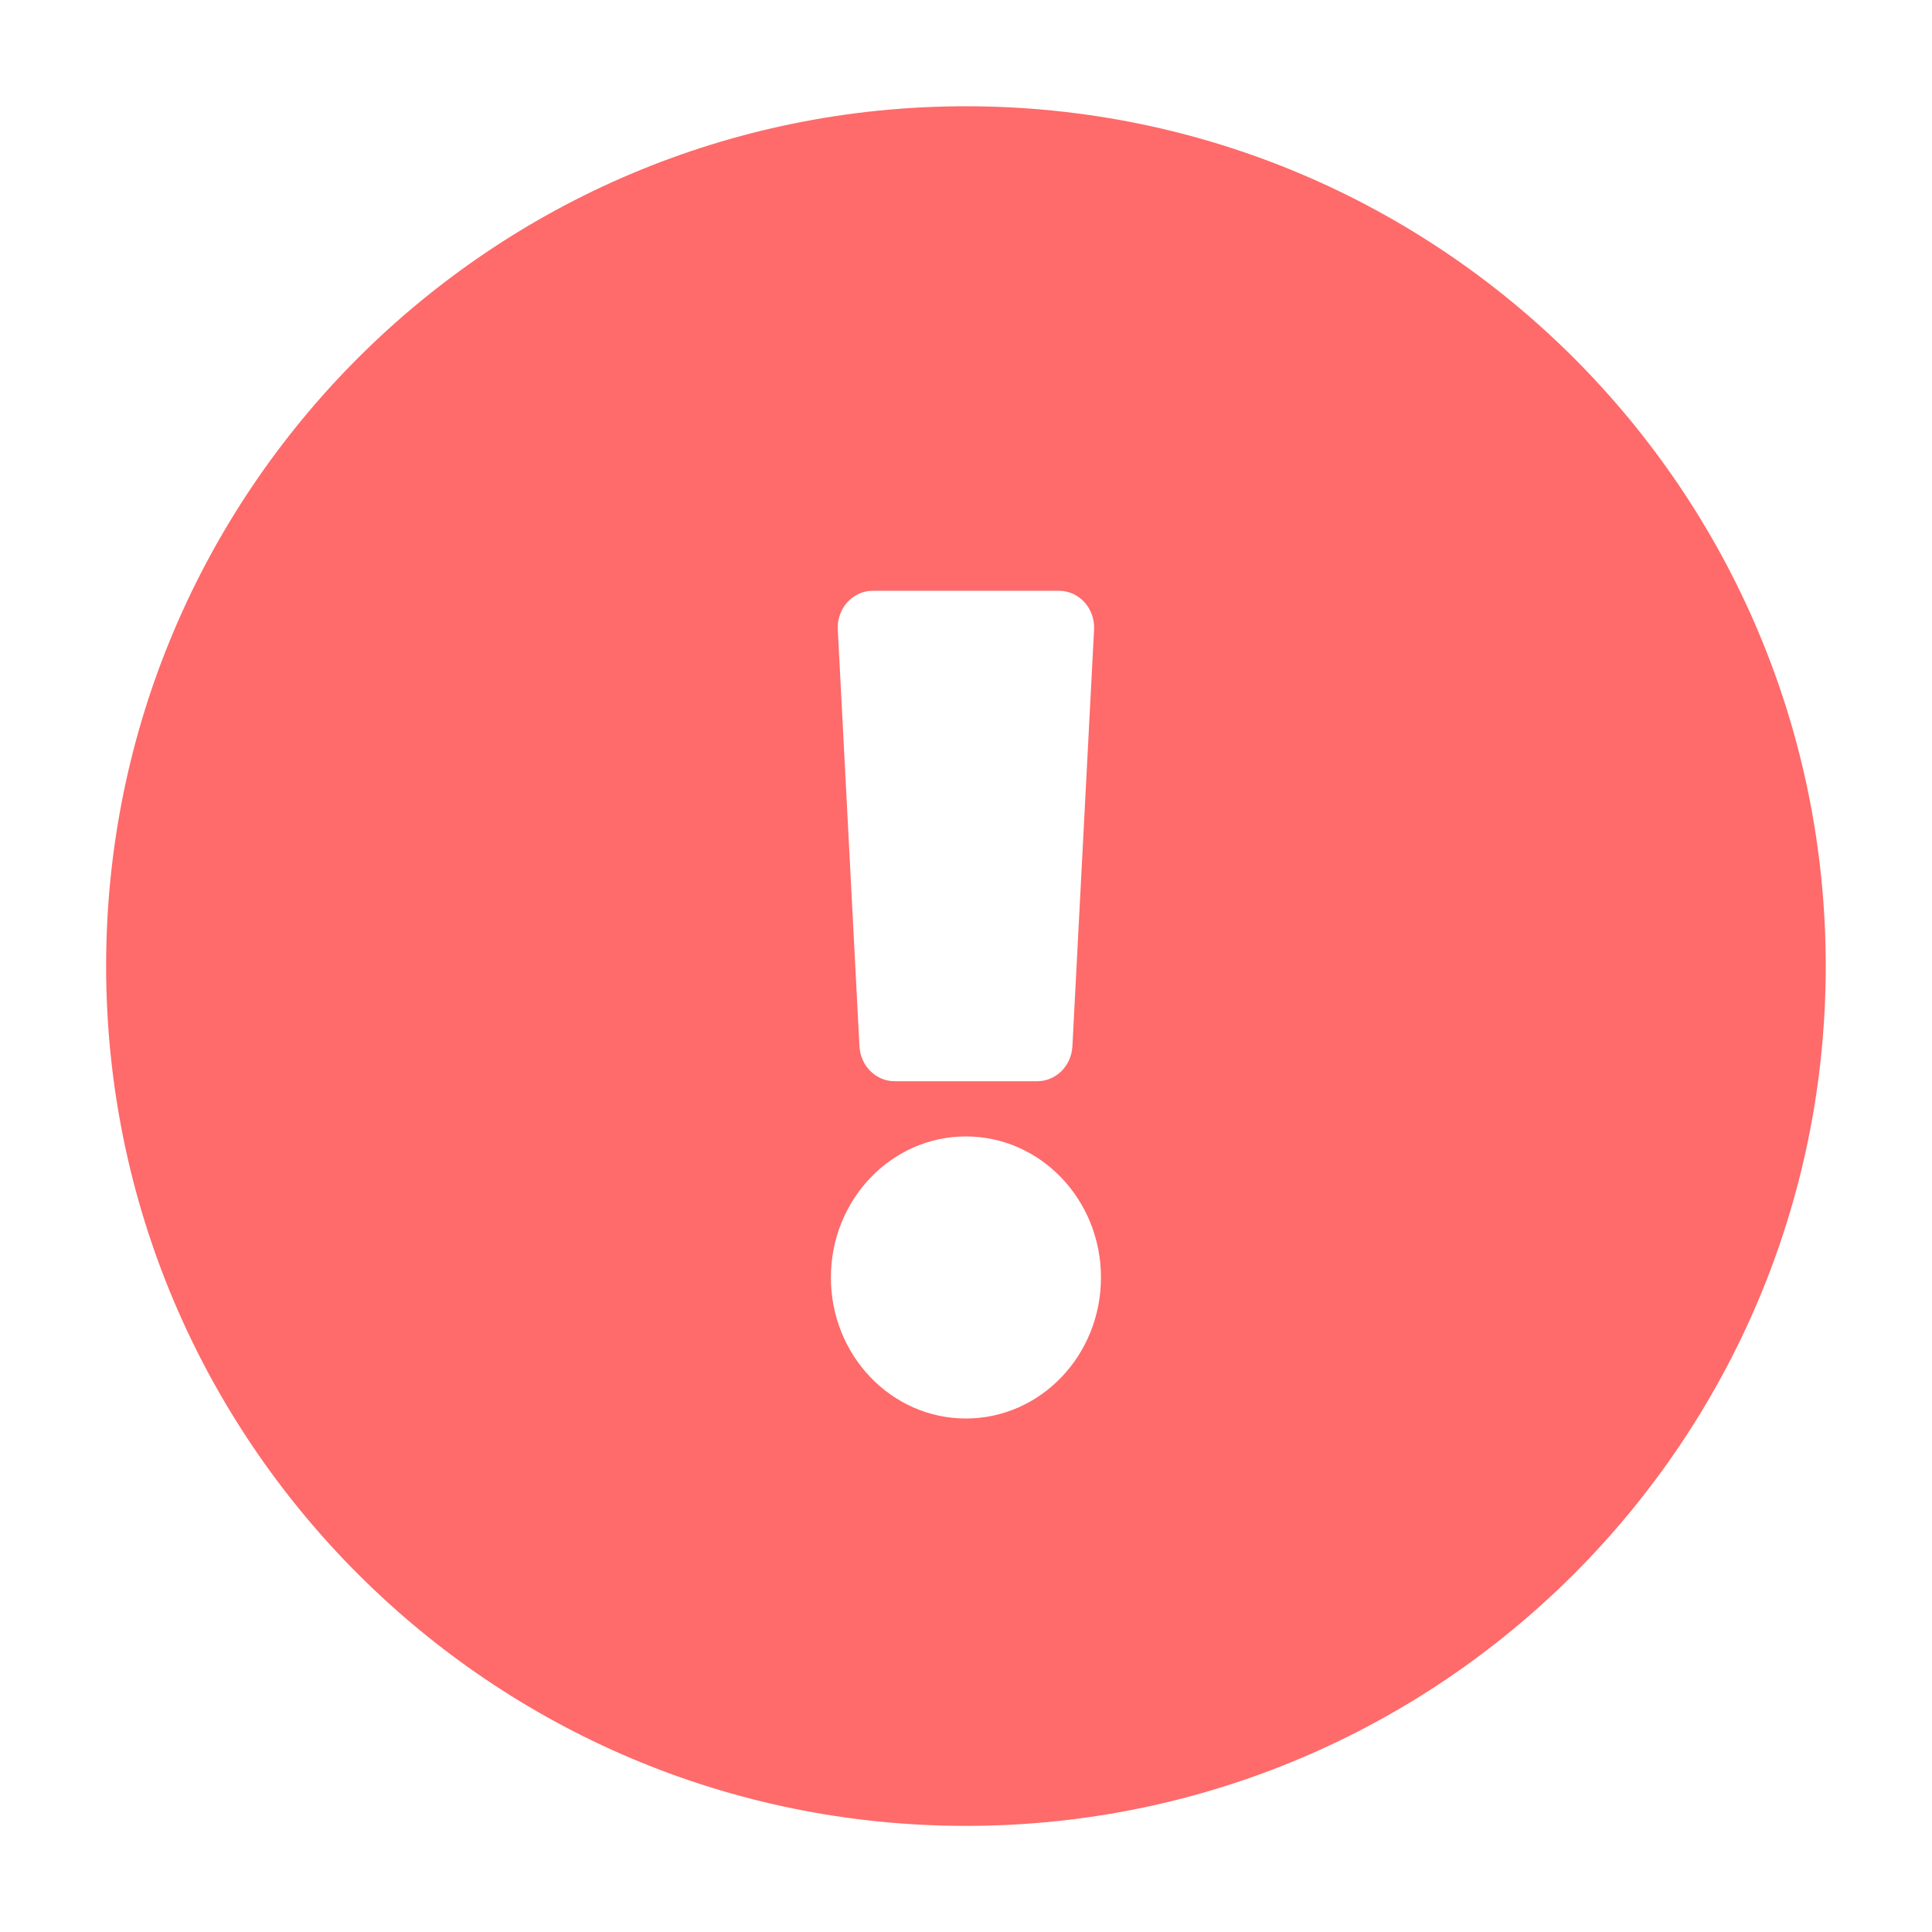
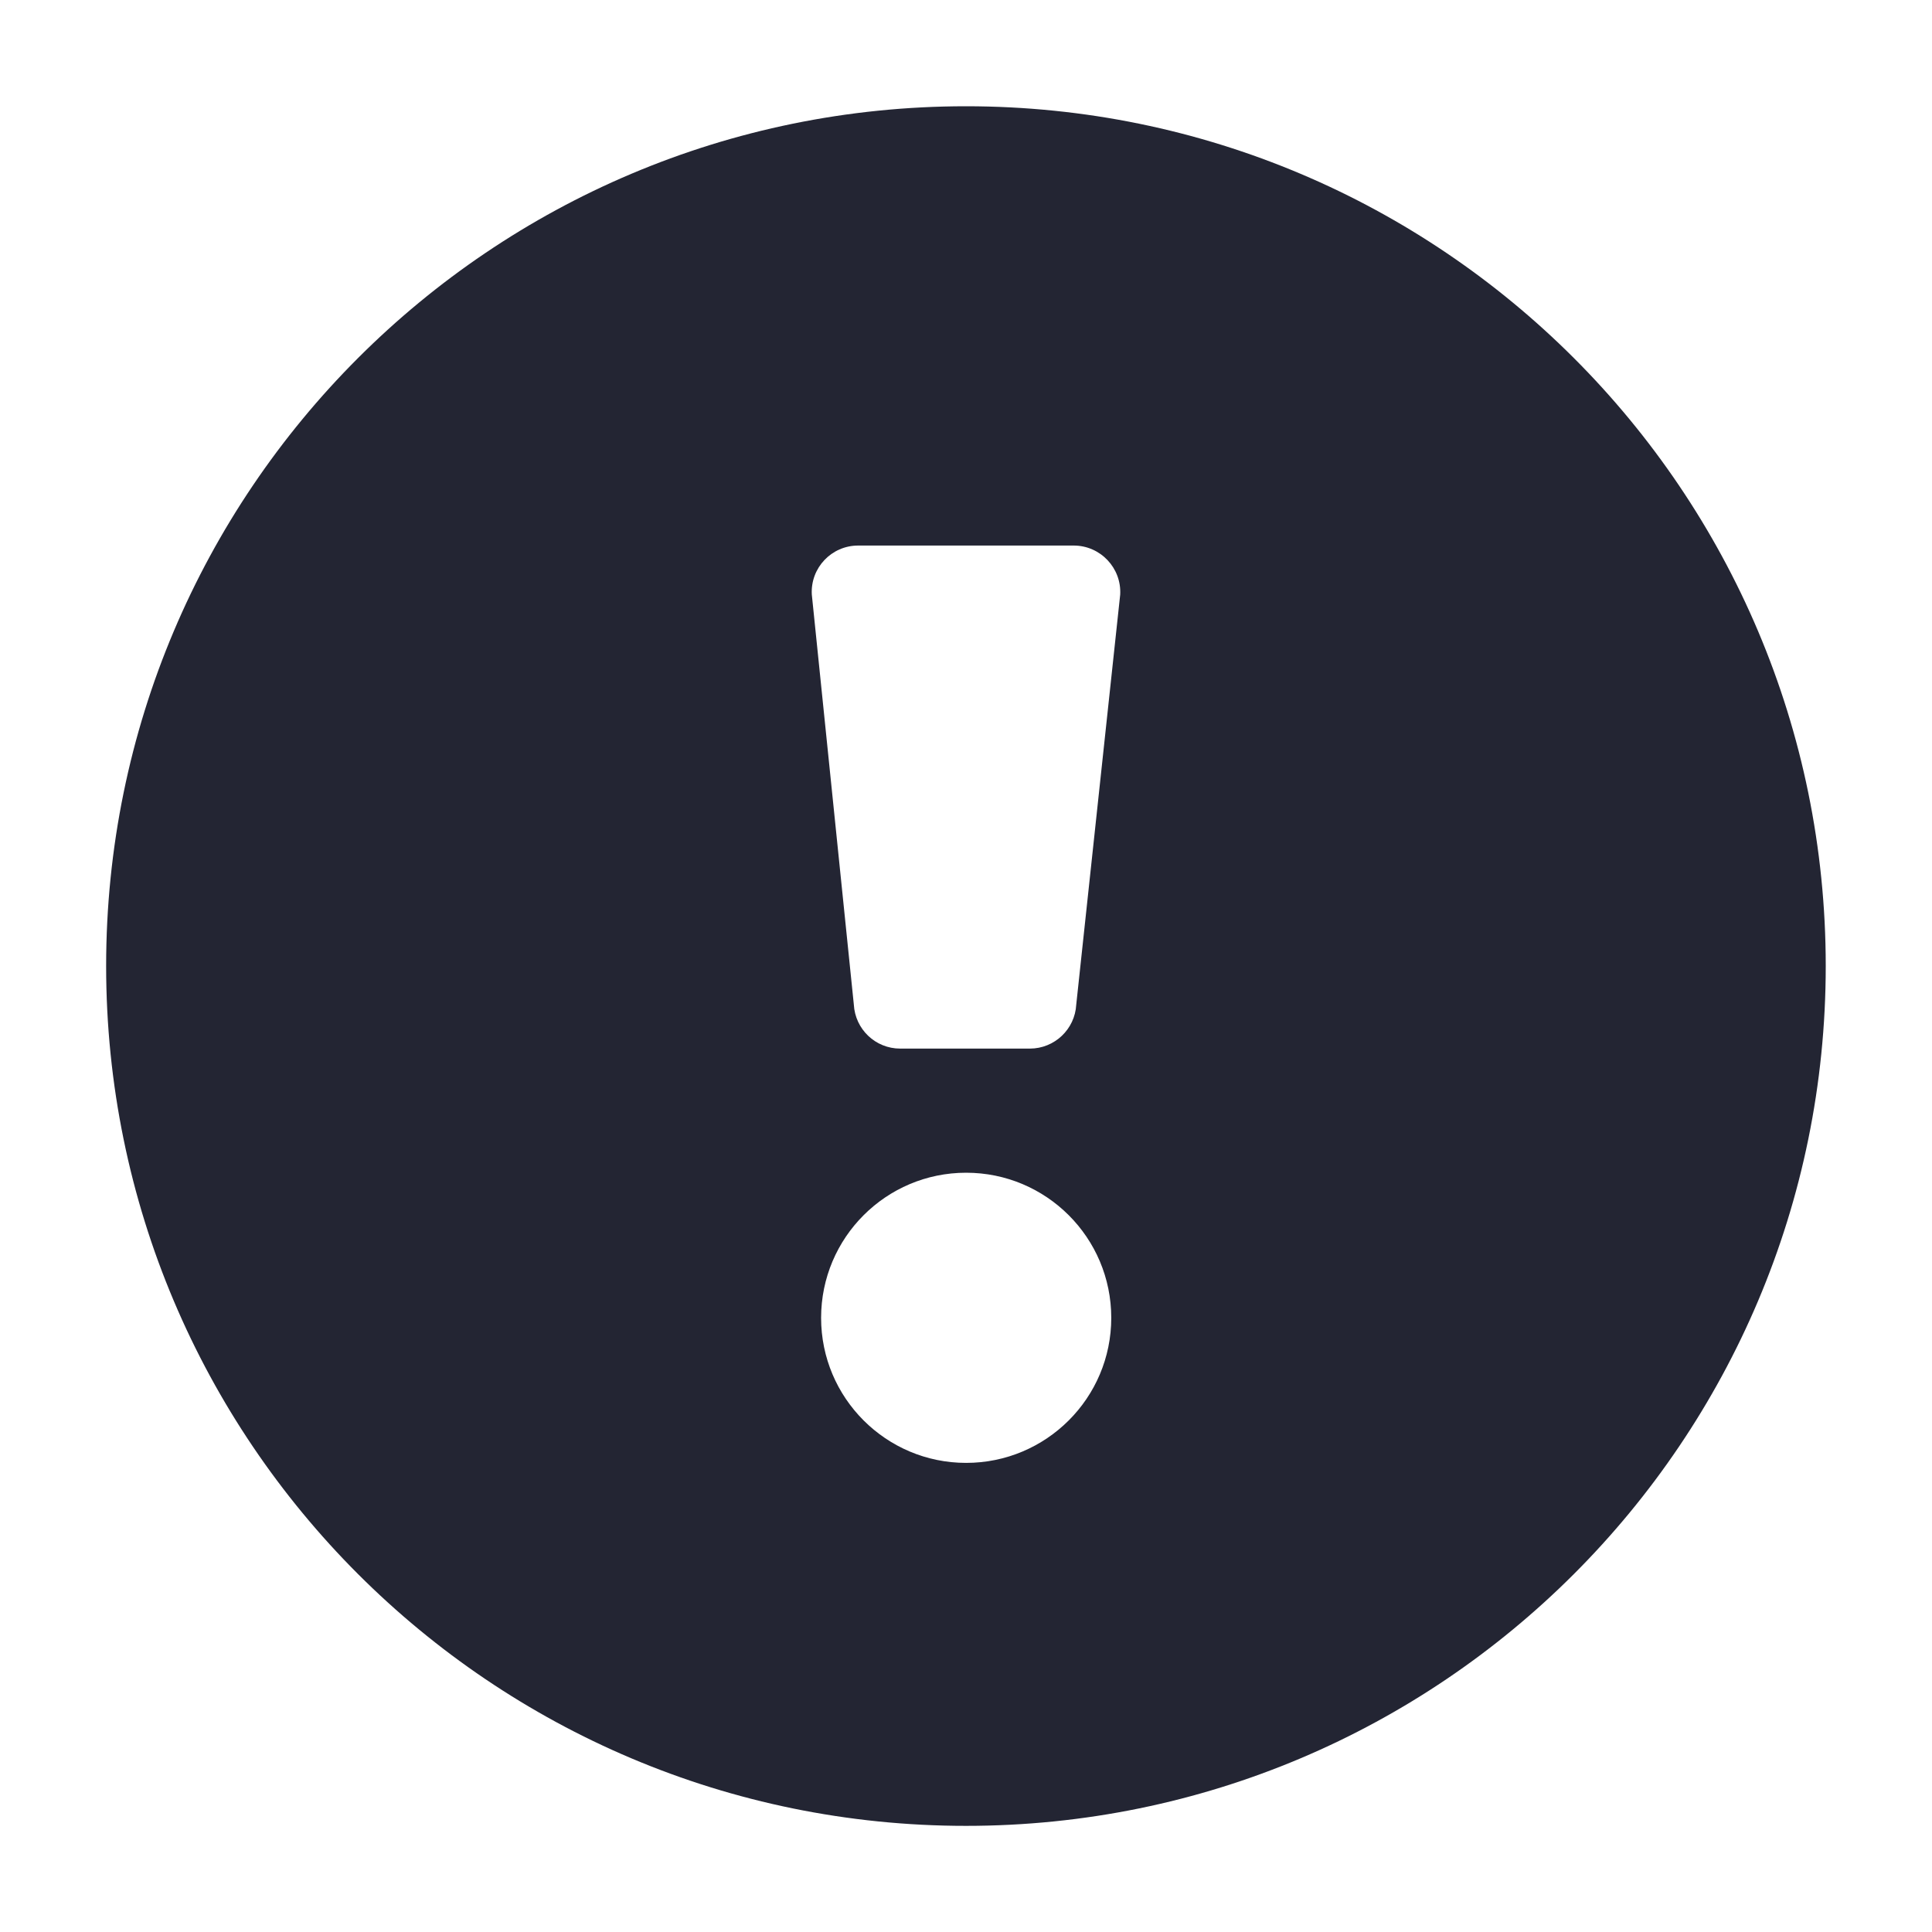
- <svg xmlns="http://www.w3.org/2000/svg" width="14" height="14" viewBox="0 0 14 14" fill="none">
-   <path fill-rule="evenodd" clip-rule="evenodd" d="M13.23 7C13.23 10.441 10.441 13.231 6.999 13.231C3.558 13.231 0.769 10.441 0.769 7C0.769 3.559 3.558 0.77 6.999 0.77C10.441 0.77 13.23 3.559 13.23 7ZM6.021 9.257C6.021 8.693 6.459 8.235 6.999 8.235C7.54 8.235 7.978 8.693 7.978 9.257C7.978 9.822 7.54 10.279 6.999 10.279C6.459 10.279 6.021 9.822 6.021 9.257ZM6.228 7.583L6.071 4.562C6.063 4.409 6.179 4.281 6.325 4.281H7.673C7.82 4.281 7.936 4.409 7.928 4.562L7.771 7.583C7.763 7.725 7.651 7.835 7.516 7.835H6.483C6.348 7.835 6.236 7.725 6.228 7.583Z" fill="#FF6A6A" />
+ <svg xmlns="http://www.w3.org/2000/svg" width="16" height="16" viewBox="0 0 16 16" fill="none">
+   <path fill-rule="evenodd" clip-rule="evenodd" d="M15.12 8C15.12 11.933 11.932 15.121 8 15.121C4.067 15.121 0.879 11.933 0.879 8C0.879 4.068 4.067 0.88 8 0.88C11.932 0.88 15.12 4.068 15.12 8ZM8.529 8.684C8.733 8.684 8.902 8.524 8.913 8.32L9.277 4.924C9.289 4.704 9.113 4.518 8.892 4.518H7.107C6.886 4.518 6.711 4.703 6.723 4.923L7.071 8.319C7.082 8.524 7.25 8.684 7.455 8.684H8.529ZM8.001 12.115C8.665 12.115 9.203 11.577 9.203 10.914C9.203 10.25 8.665 9.712 8.001 9.712C7.338 9.712 6.8 10.25 6.8 10.914C6.8 11.577 7.338 12.115 8.001 12.115Z" fill="#232533" />
</svg>
